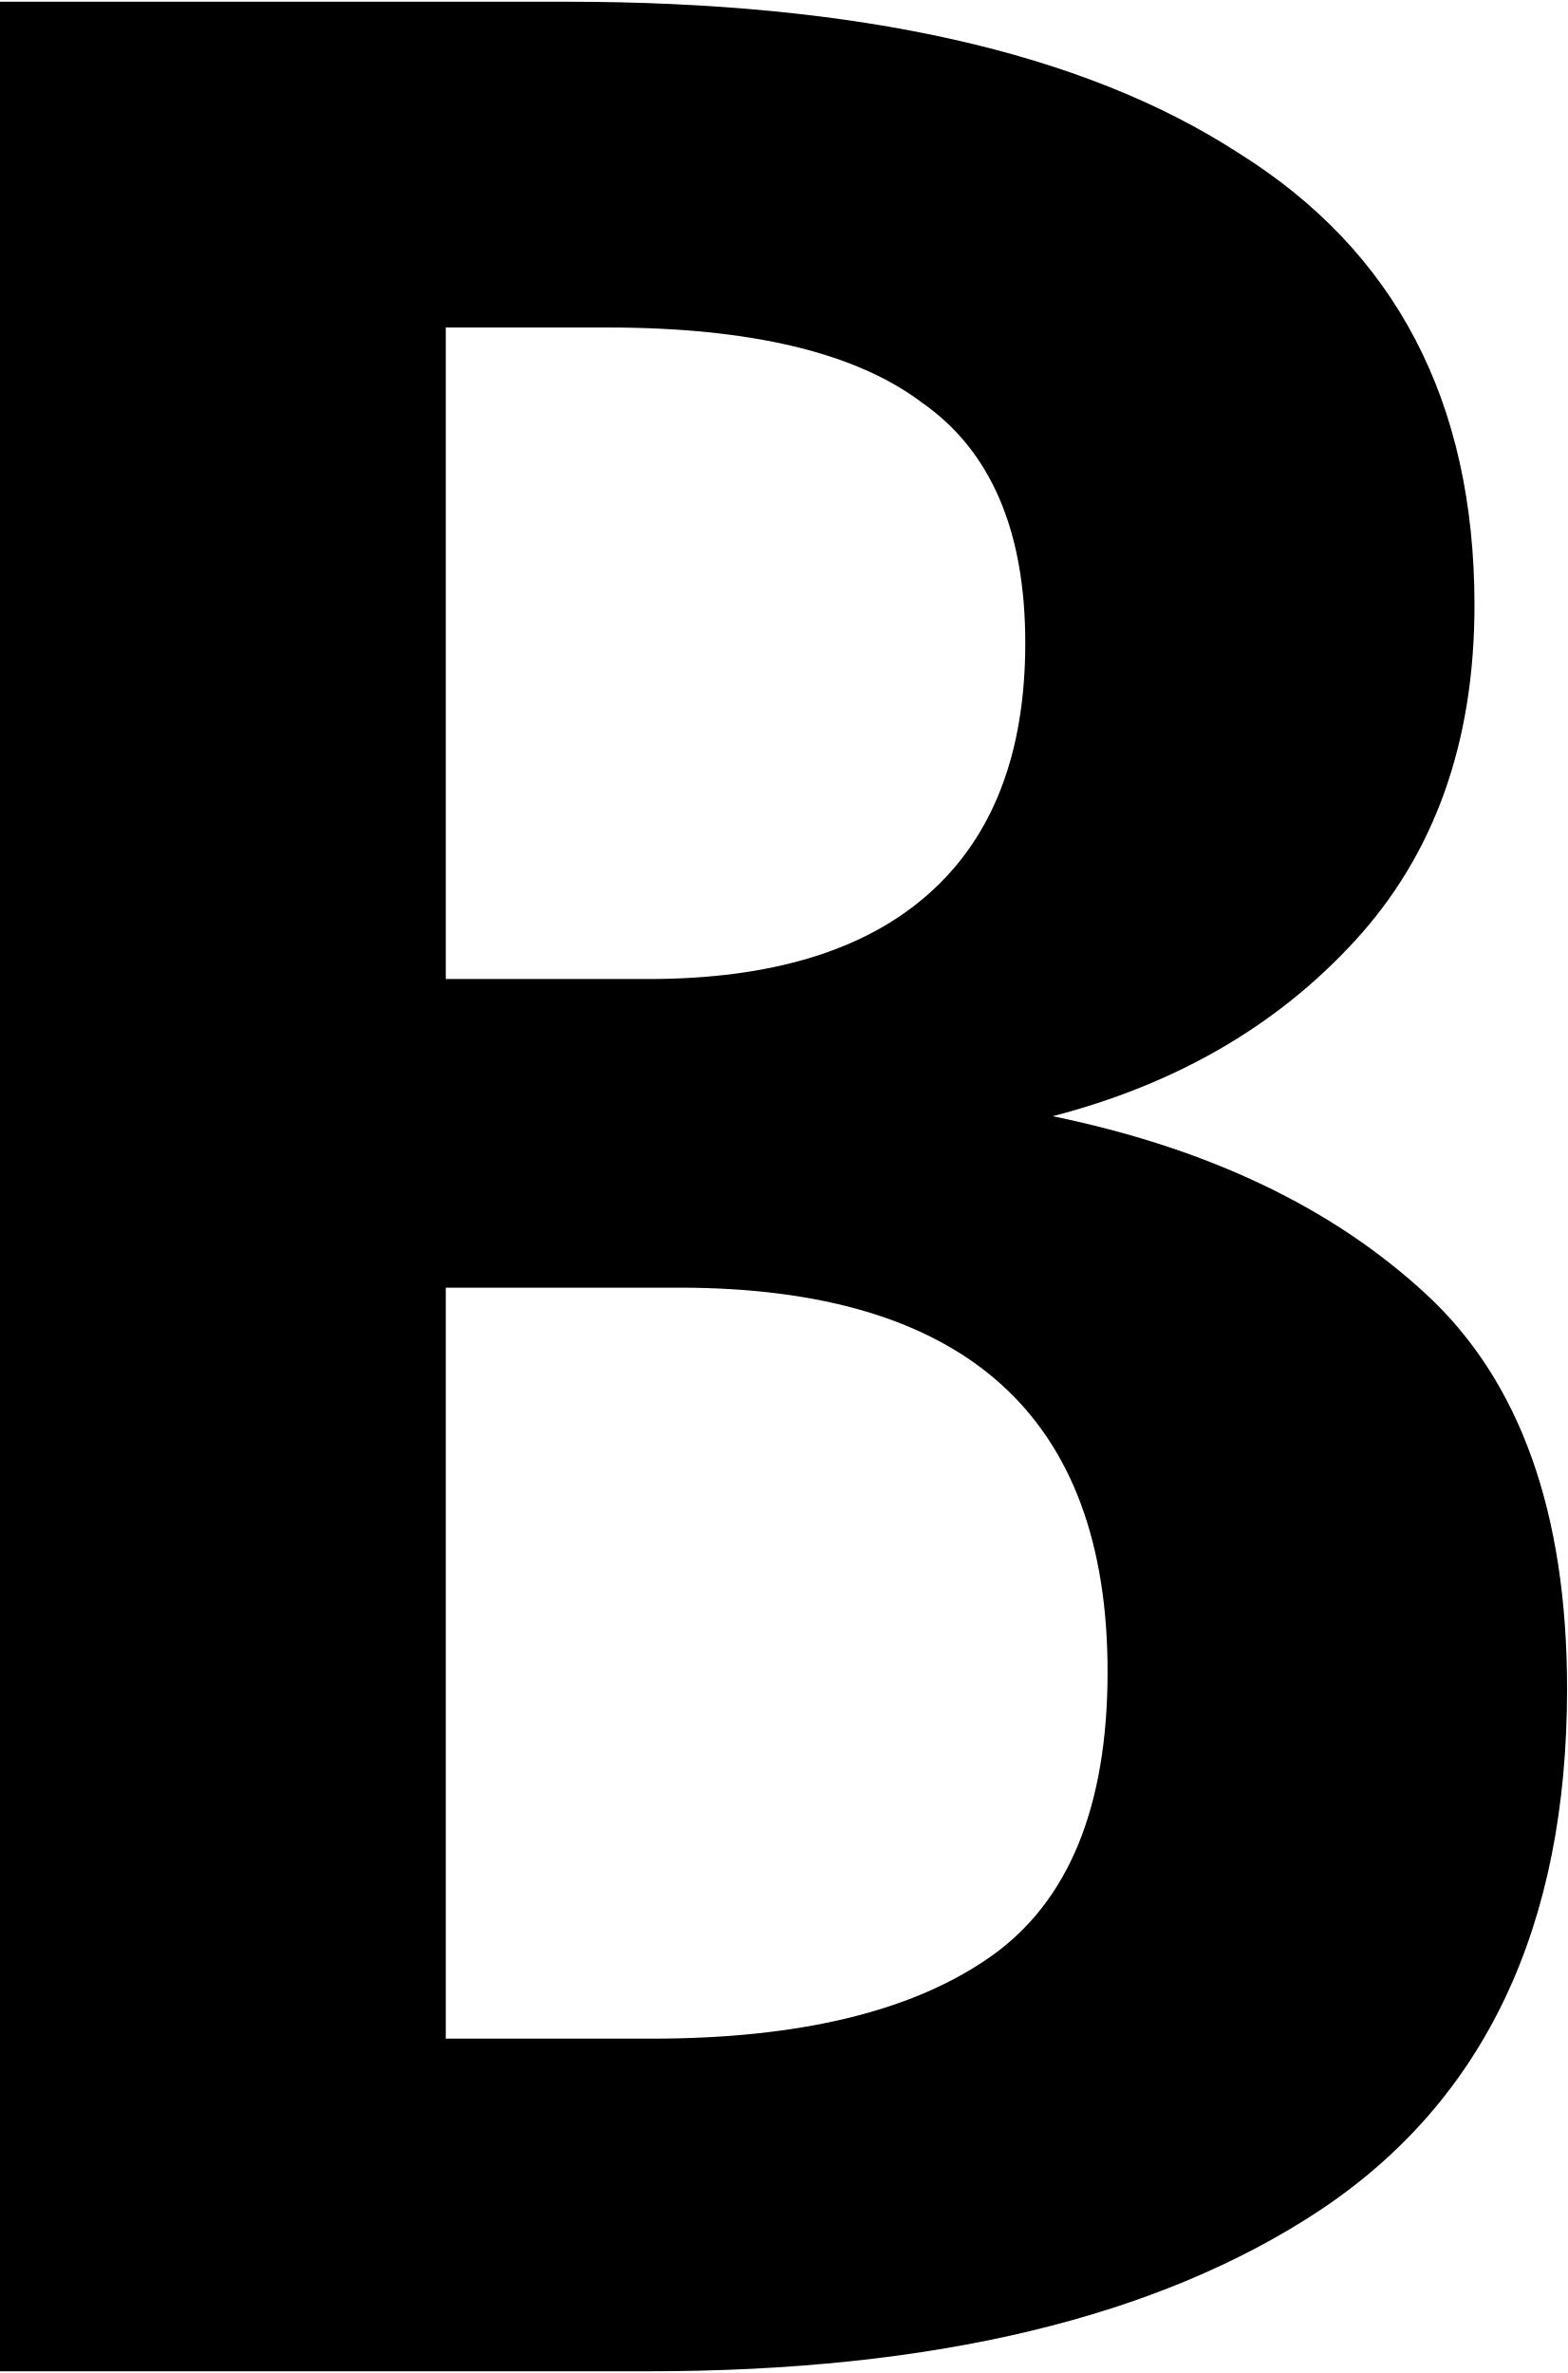
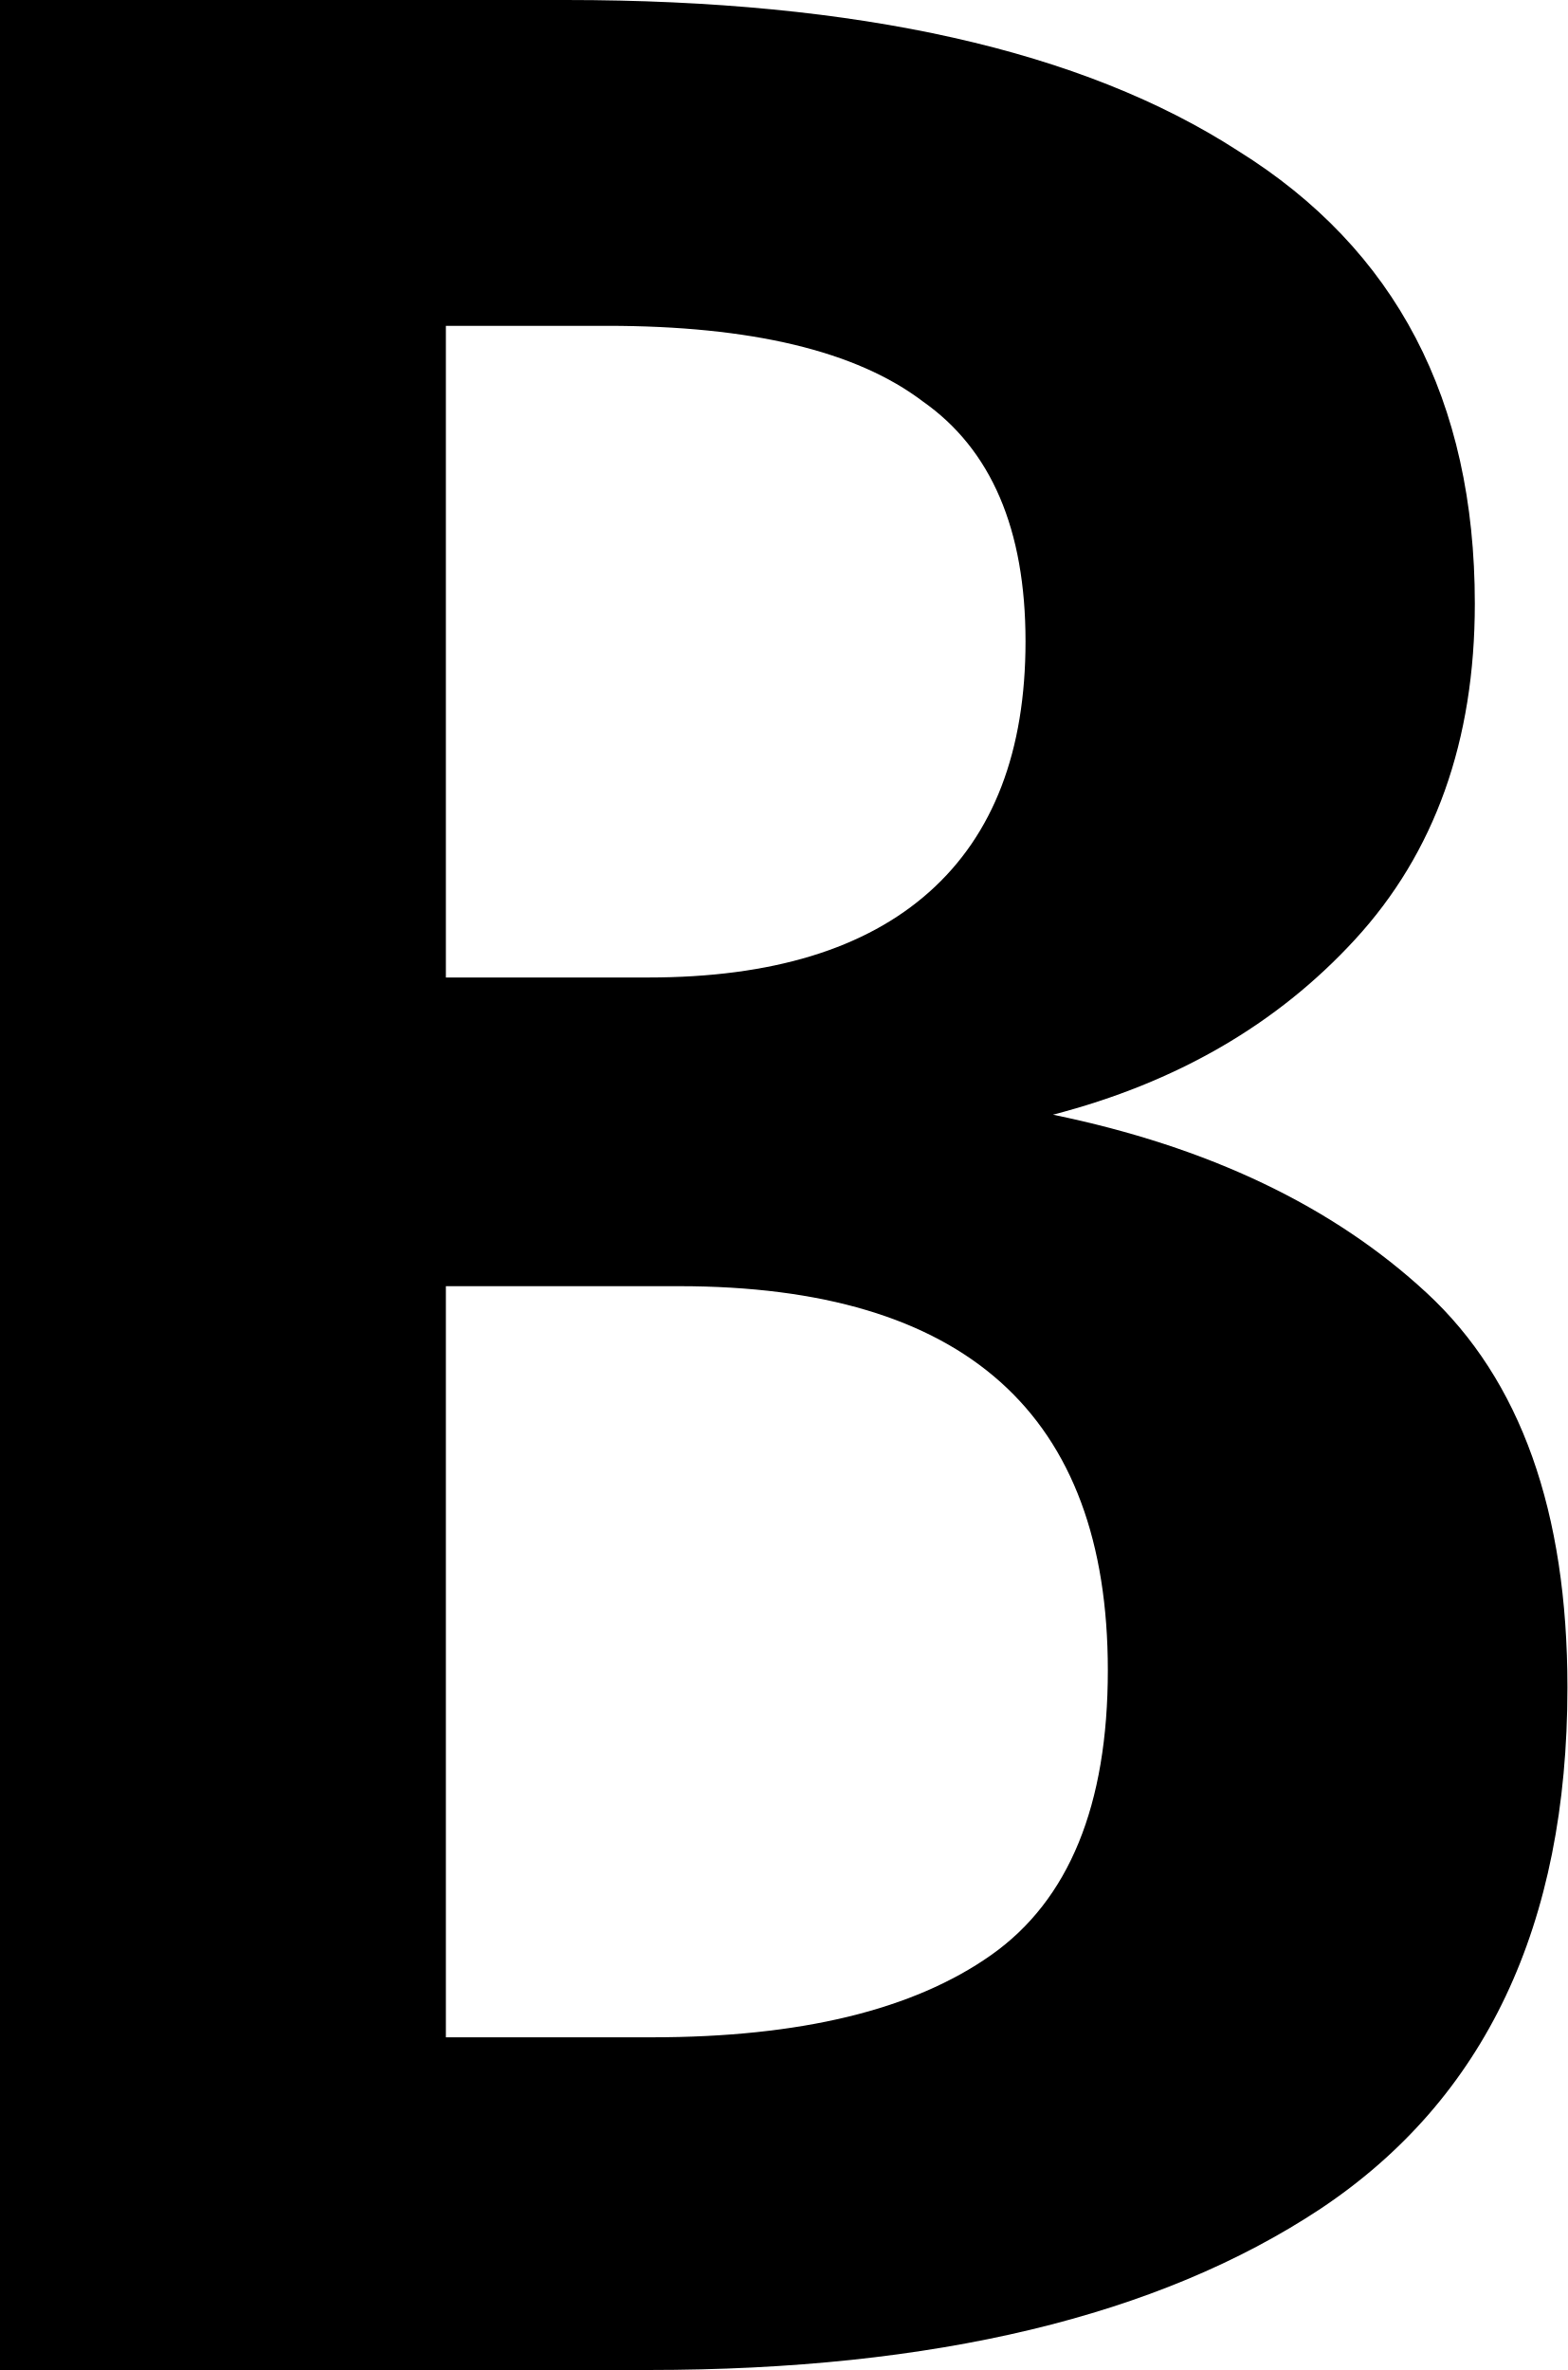
- <svg xmlns="http://www.w3.org/2000/svg" width="457" height="692" viewBox="0 0 457 692" fill="currentColor">
-   <path d="M307 325.5C352.333 334.833 388.667 352.167 416 377.5C443.333 402.833 457 441.167 457 492.5C457 561.833 433 612.5 385 644.5C337.667 675.833 272.333 691.5 189 691.5H5.72205e-06V0.5H165C250.333 0.5 315.667 15.167 361 44.5C407 73.167 430 117.167 430 176.5C430 216.5 418.333 249.167 395 274.5C372.333 299.167 343 316.167 307 325.5ZM130 95.5V285.5H189C225 285.5 252.333 277.167 271 260.5C289.667 243.833 299 219.5 299 187.5C299 154.833 289 131.5 269 117.5C249.667 102.833 219 95.5 177 95.5H130ZM190 594.5C233.333 594.5 266.333 586.5 289 570.5C311.667 554.5 323 526.833 323 487.5C323 412.833 281.333 375.5 198 375.5H130V594.5H190Z" />
+ <svg xmlns="http://www.w3.org/2000/svg" width="457" height="691" viewBox="0 0 457 691" fill="none">
+   <path d="M307 325C352.333 334.333 388.667 351.667 416 377C443.333 402.333 457 440.667 457 492C457 561.333 433 612 385 644C337.667 675.333 272.333 691 189 691H5.72205e-06V-4.43459e-05H165C250.333 -4.43459e-05 315.667 14.667 361 44C407 72.667 430 116.667 430 176C430 216 418.333 248.667 395 274C372.333 298.667 343 315.667 307 325ZM130 95V285H189C225 285 252.333 276.667 271 260C289.667 243.333 299 219 299 187C299 154.333 289 131 269 117C249.667 102.333 219 95 177 95H130ZM190 594C233.333 594 266.333 586 289 570C311.667 554 323 526.333 323 487C323 412.333 281.333 375 198 375H130V594H190Z" fill="black" />
</svg>
